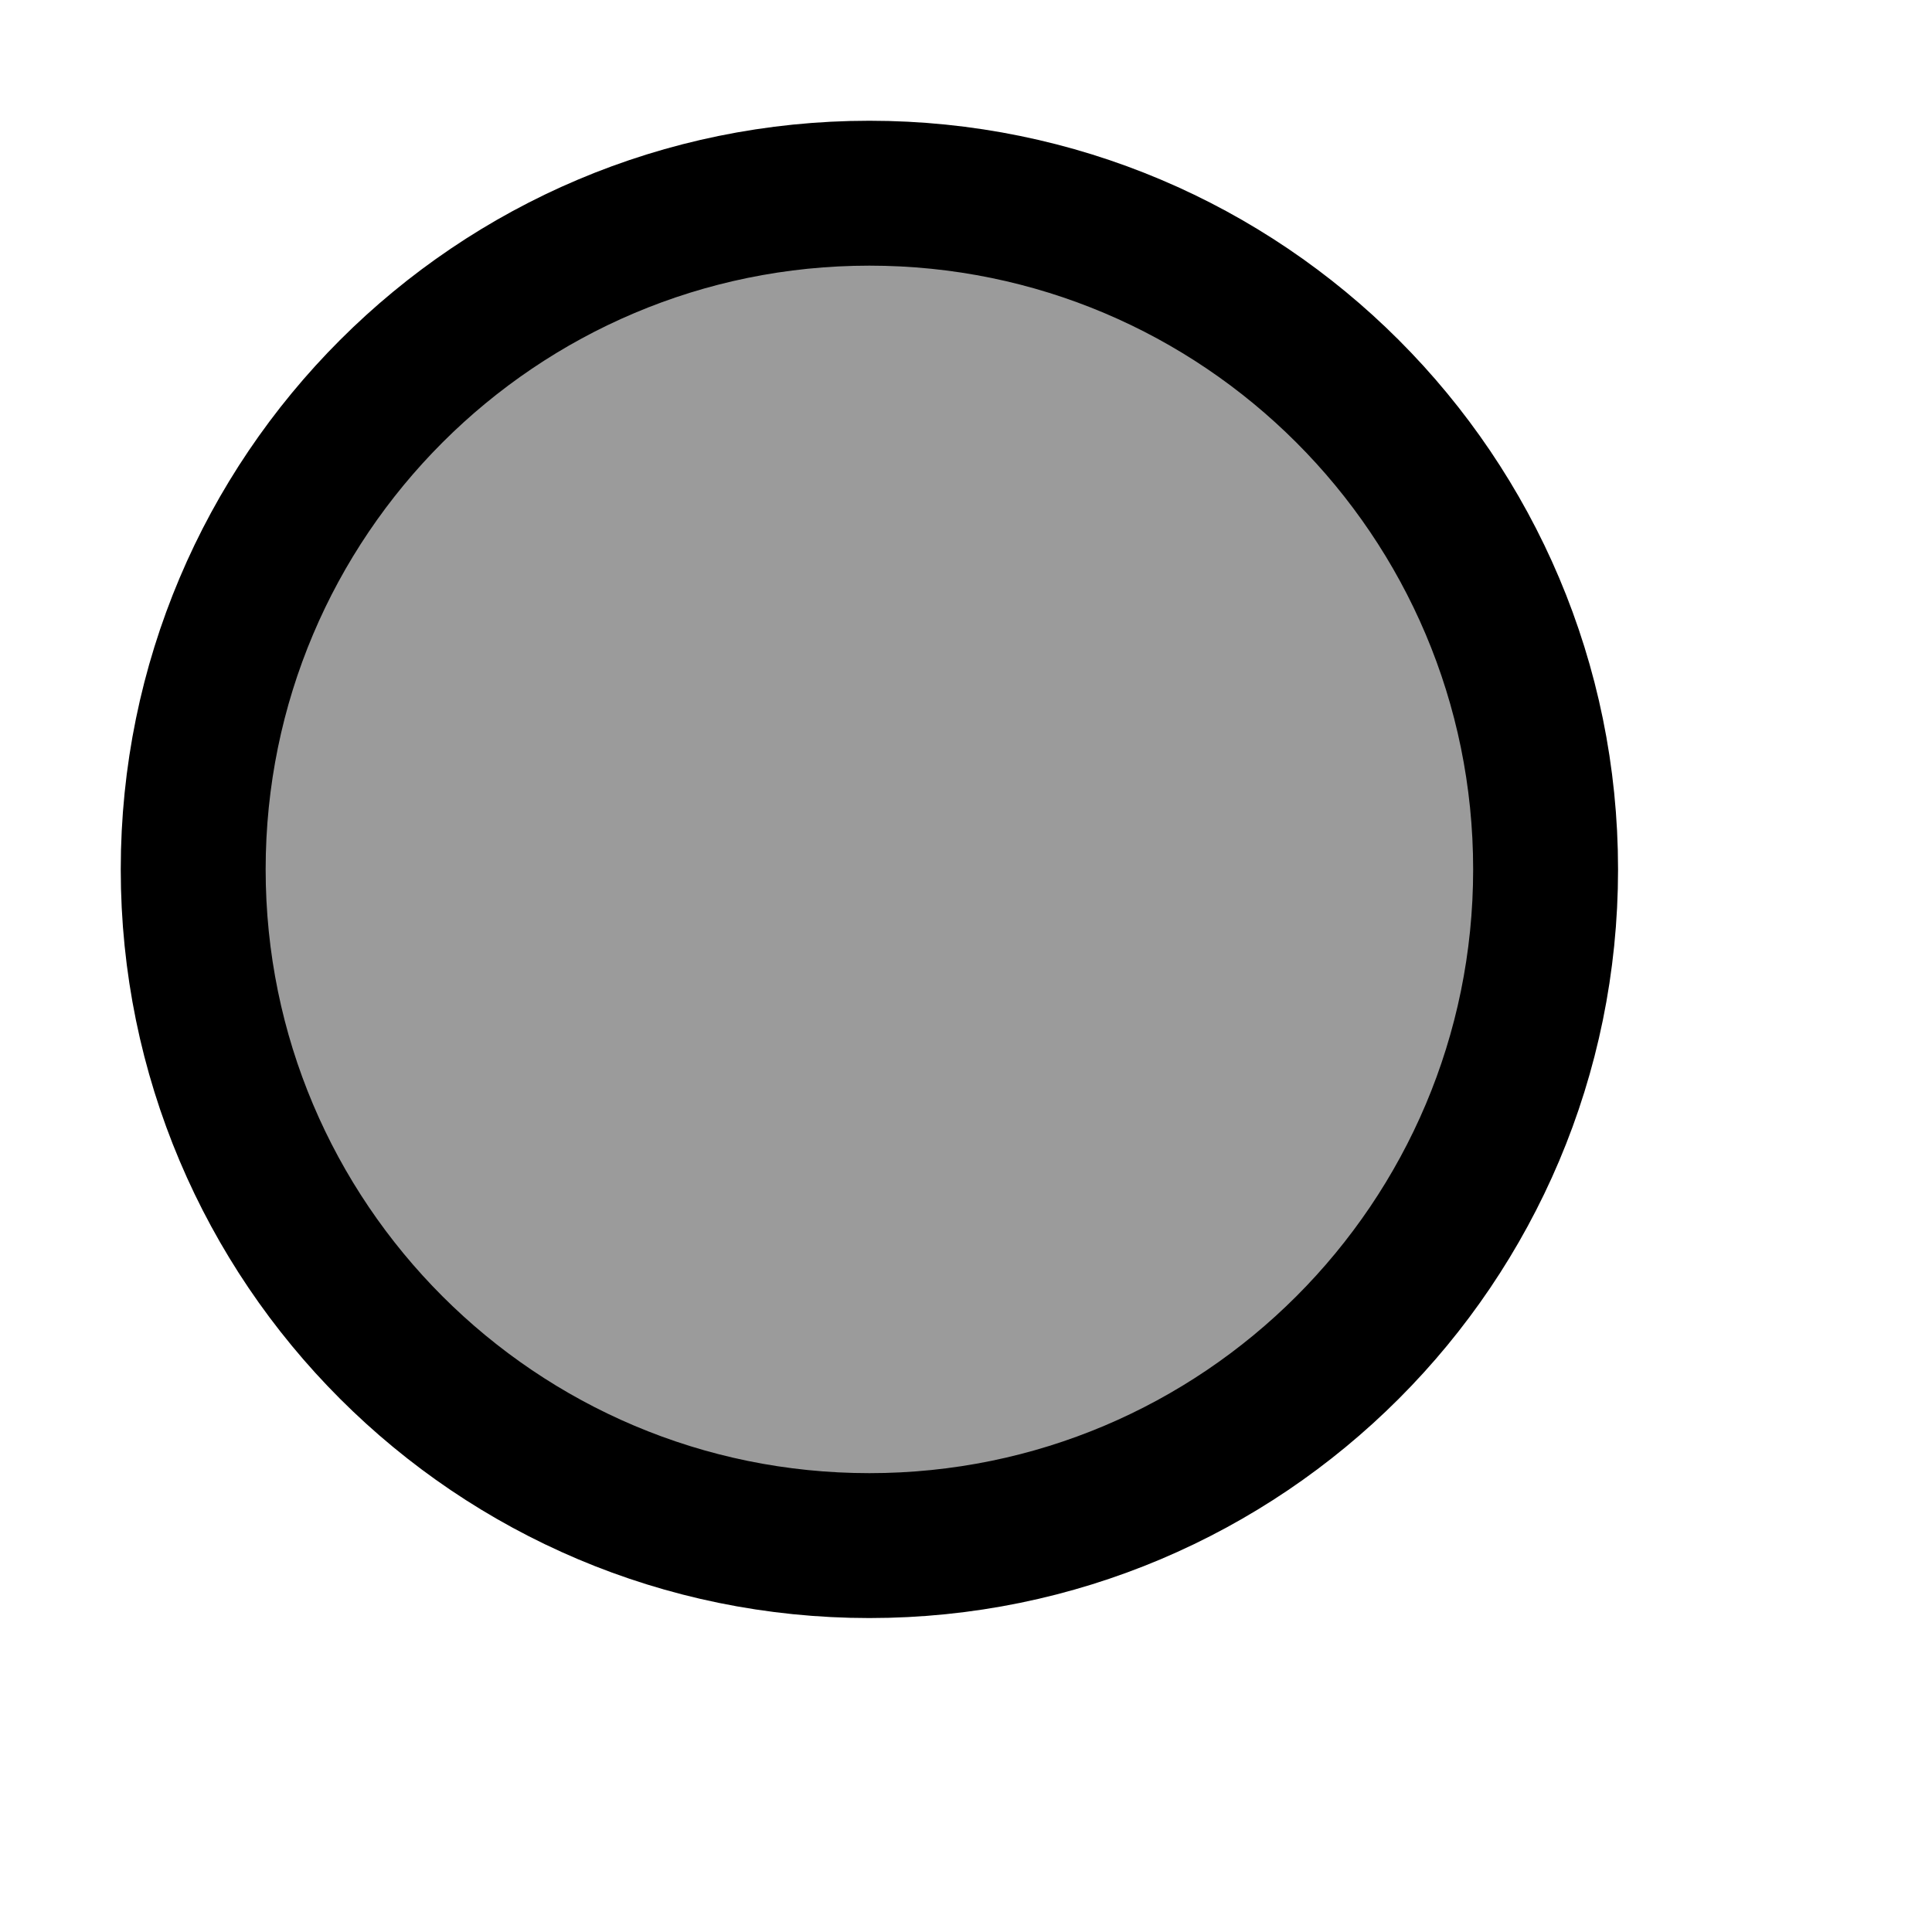
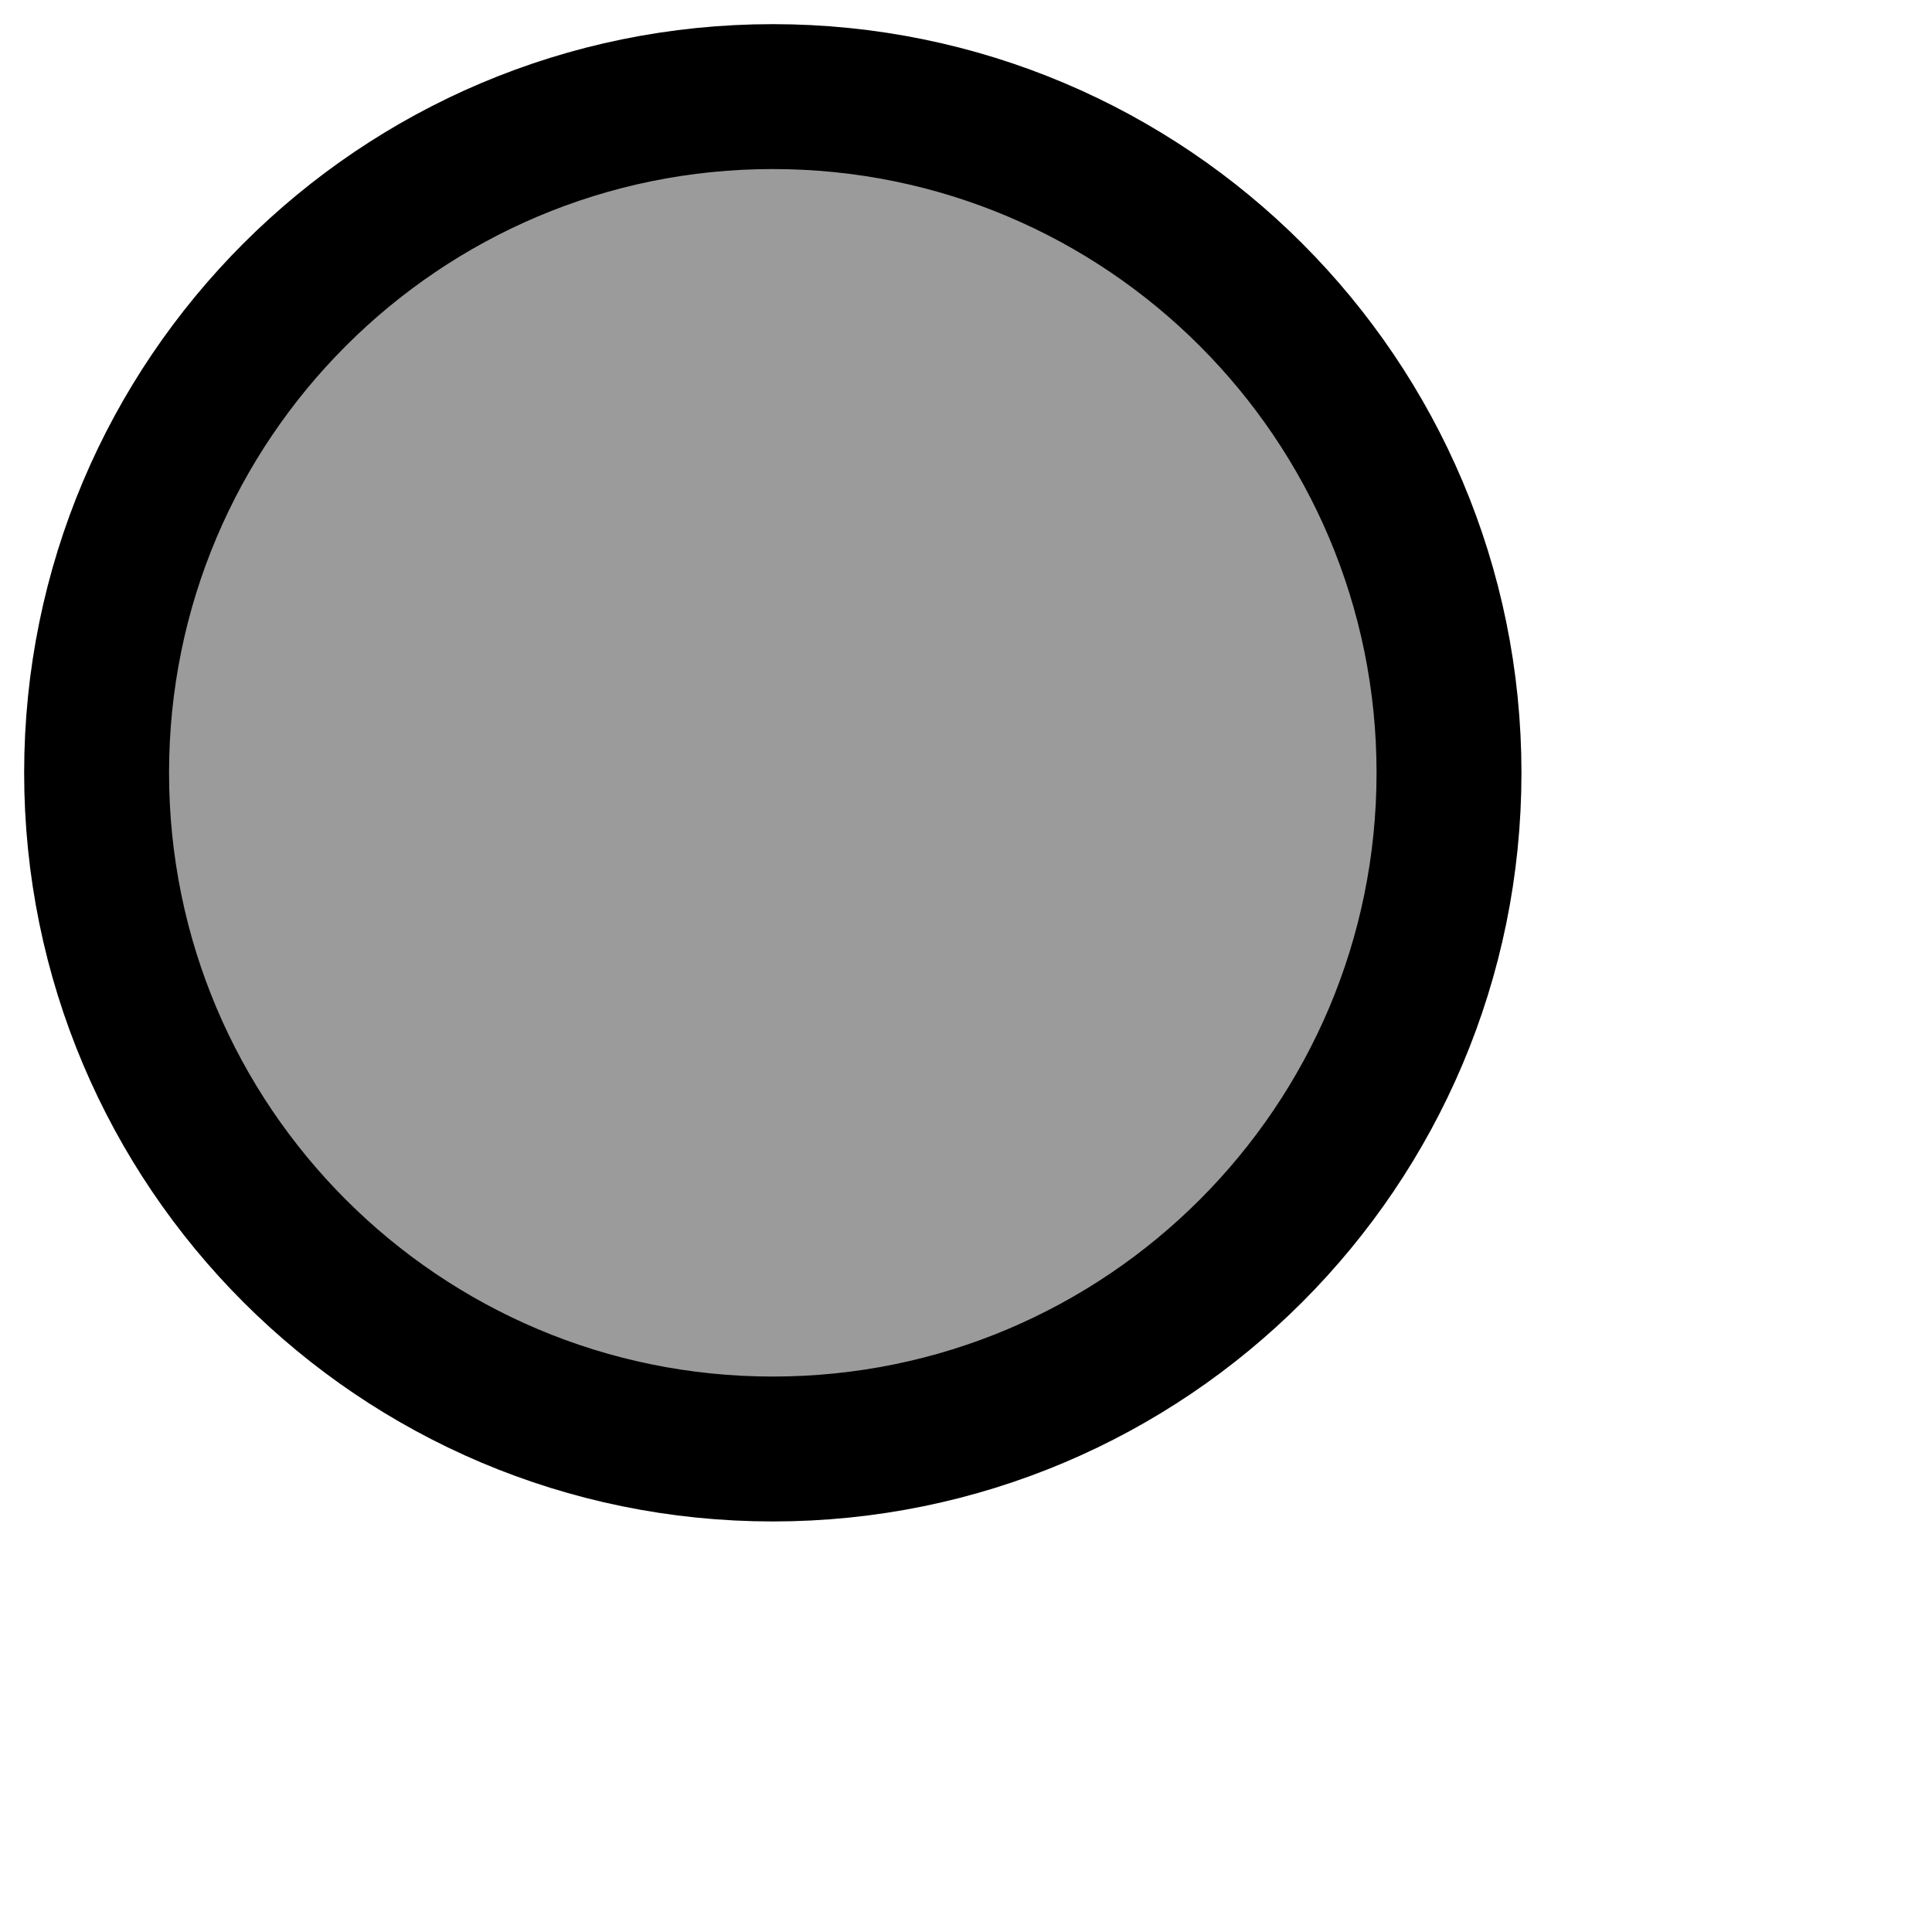
<svg xmlns="http://www.w3.org/2000/svg" xmlns:ns1="http://www.b3mn.org/oryx" width="40" height="40" version="1.0" id="svg2">
  <defs id="defs4">
    </defs>
  <ns1:magnets>
    <ns1:magnet ns1:cx="16" ns1:cy="16" ns1:default="yes" />
  </ns1:magnets>
  <g pointer-events="fill" id="g6">
-     <g id="g2380" transform="translate(2,2)">
+     <g id="g2380">
      <circle style="fill:#9b9b9b;fill-opacity:1;stroke:#000000;stroke-width:3;stroke-miterlimit:4;stroke-dasharray:none;stroke-dashoffset:0" r="14" cy="16" cx="16" id="frame" />
    </g>
  </g>
</svg>
